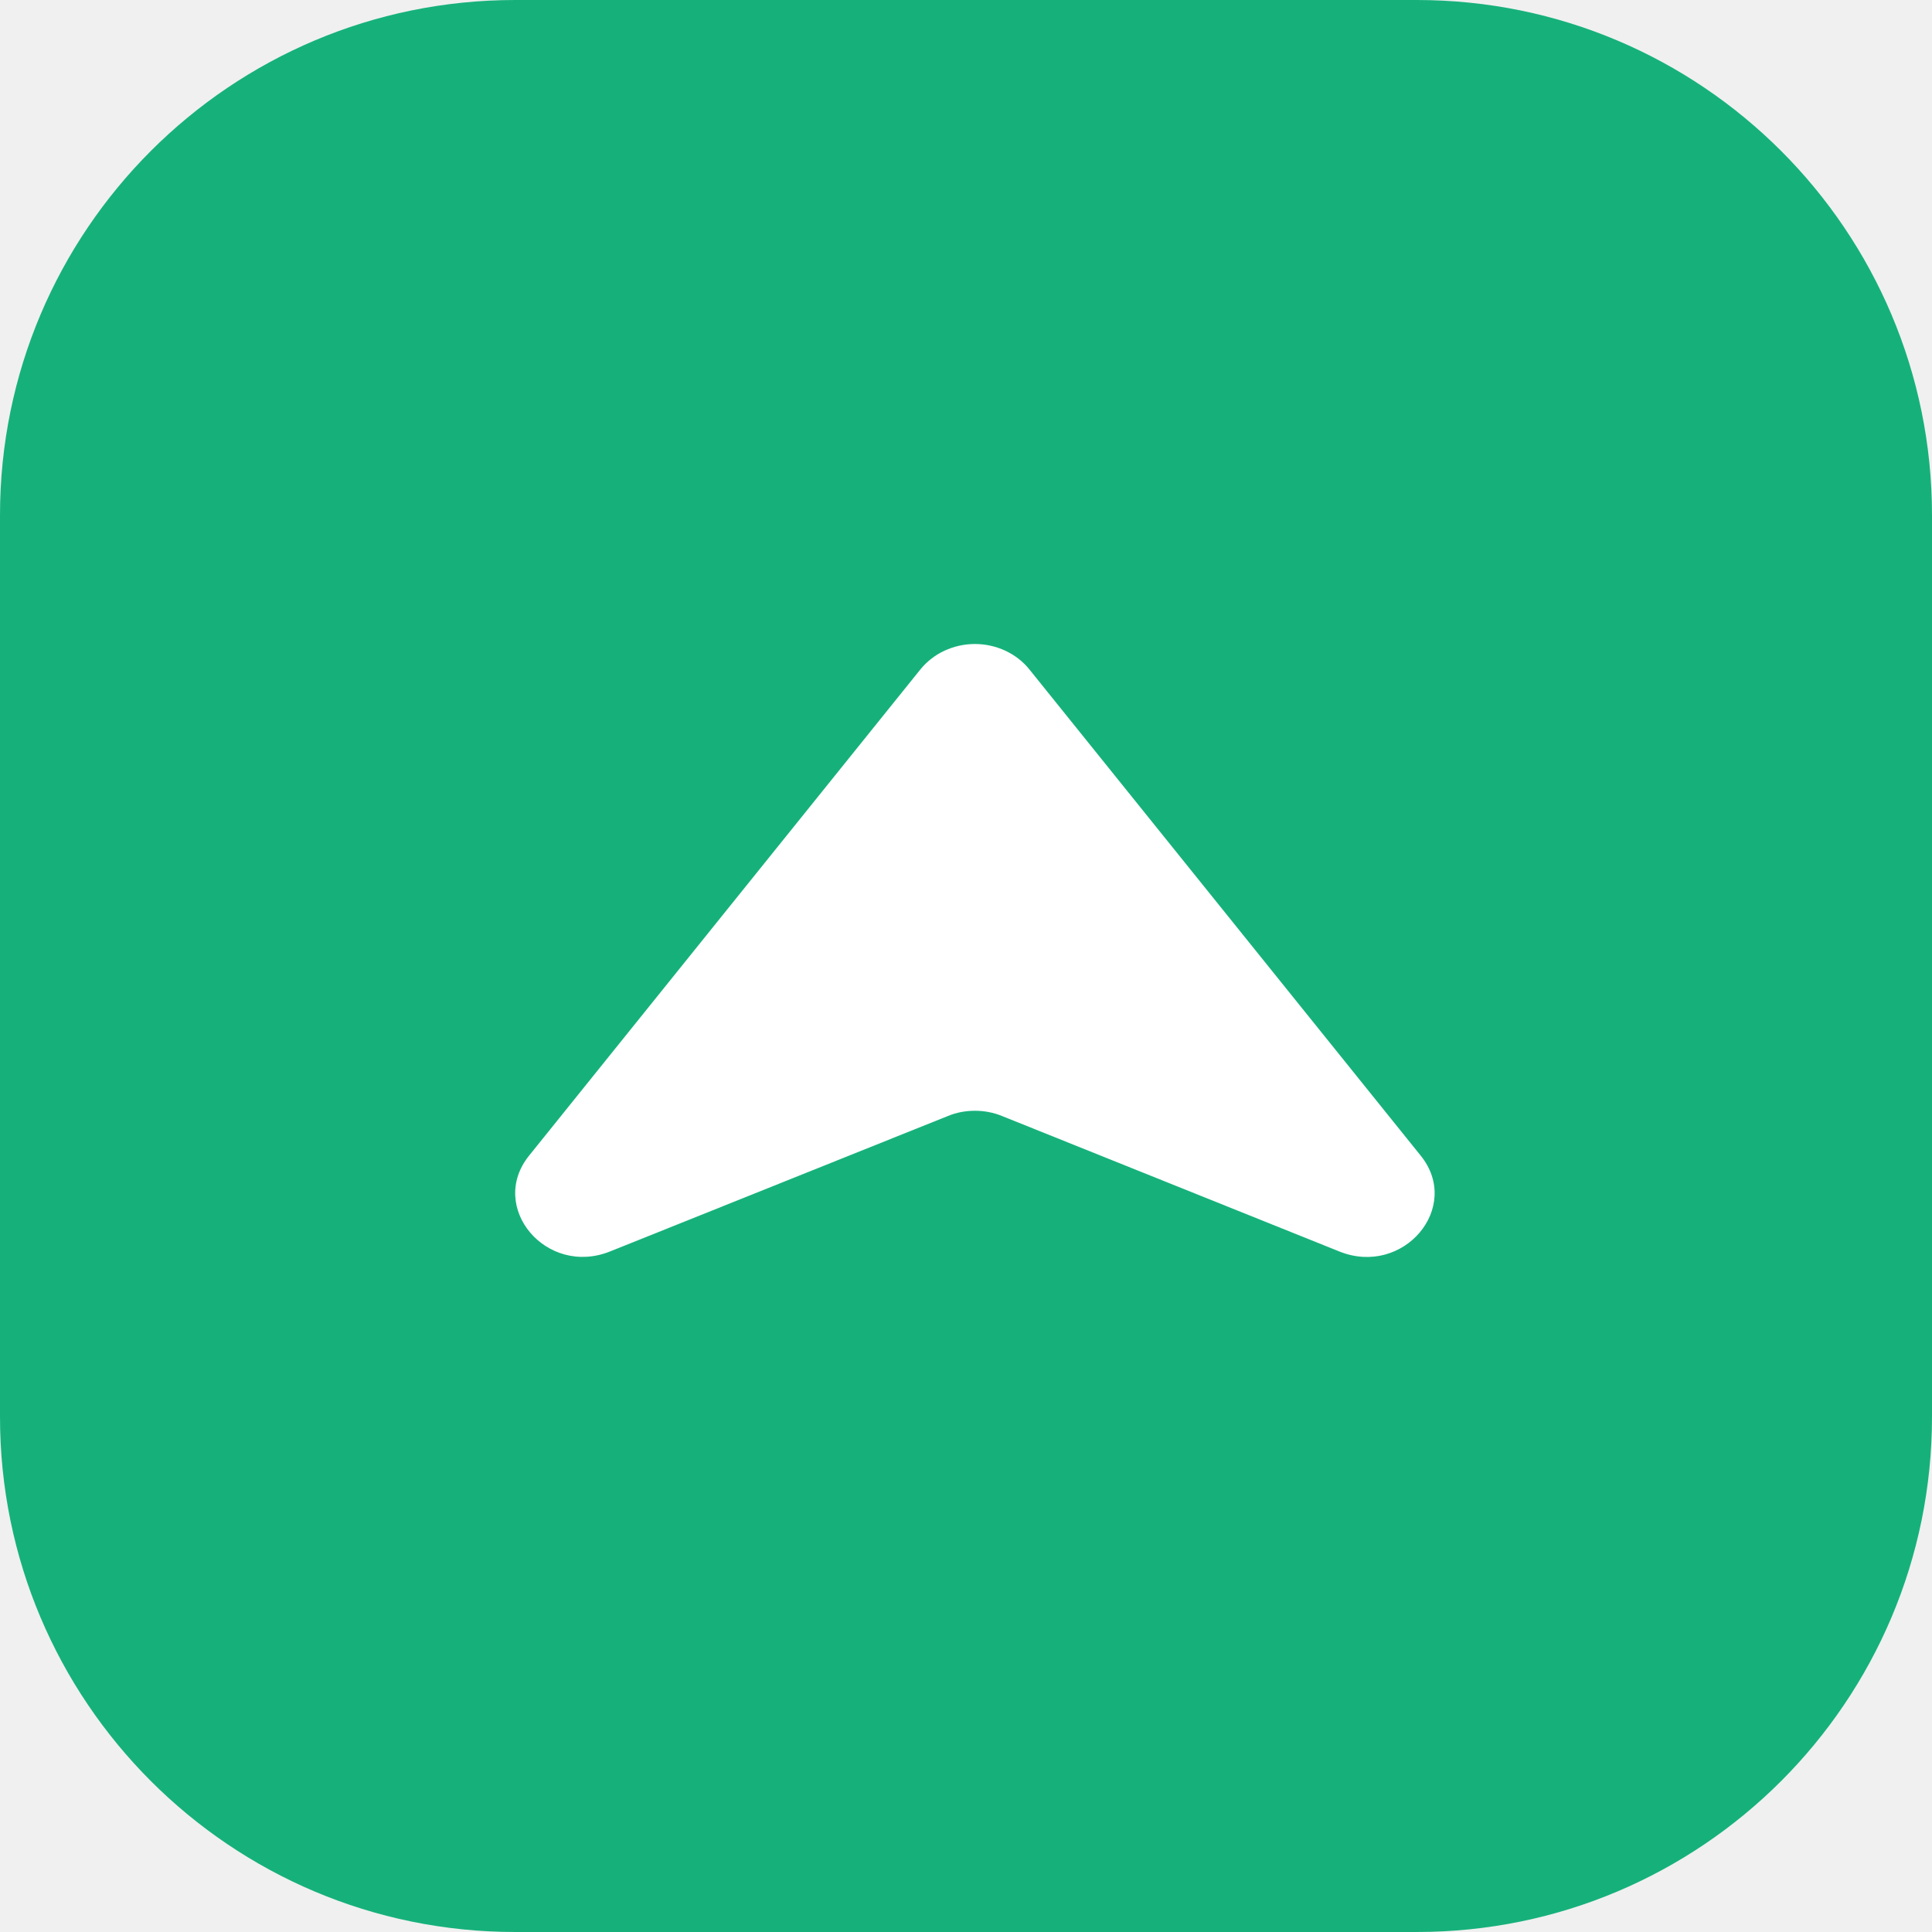
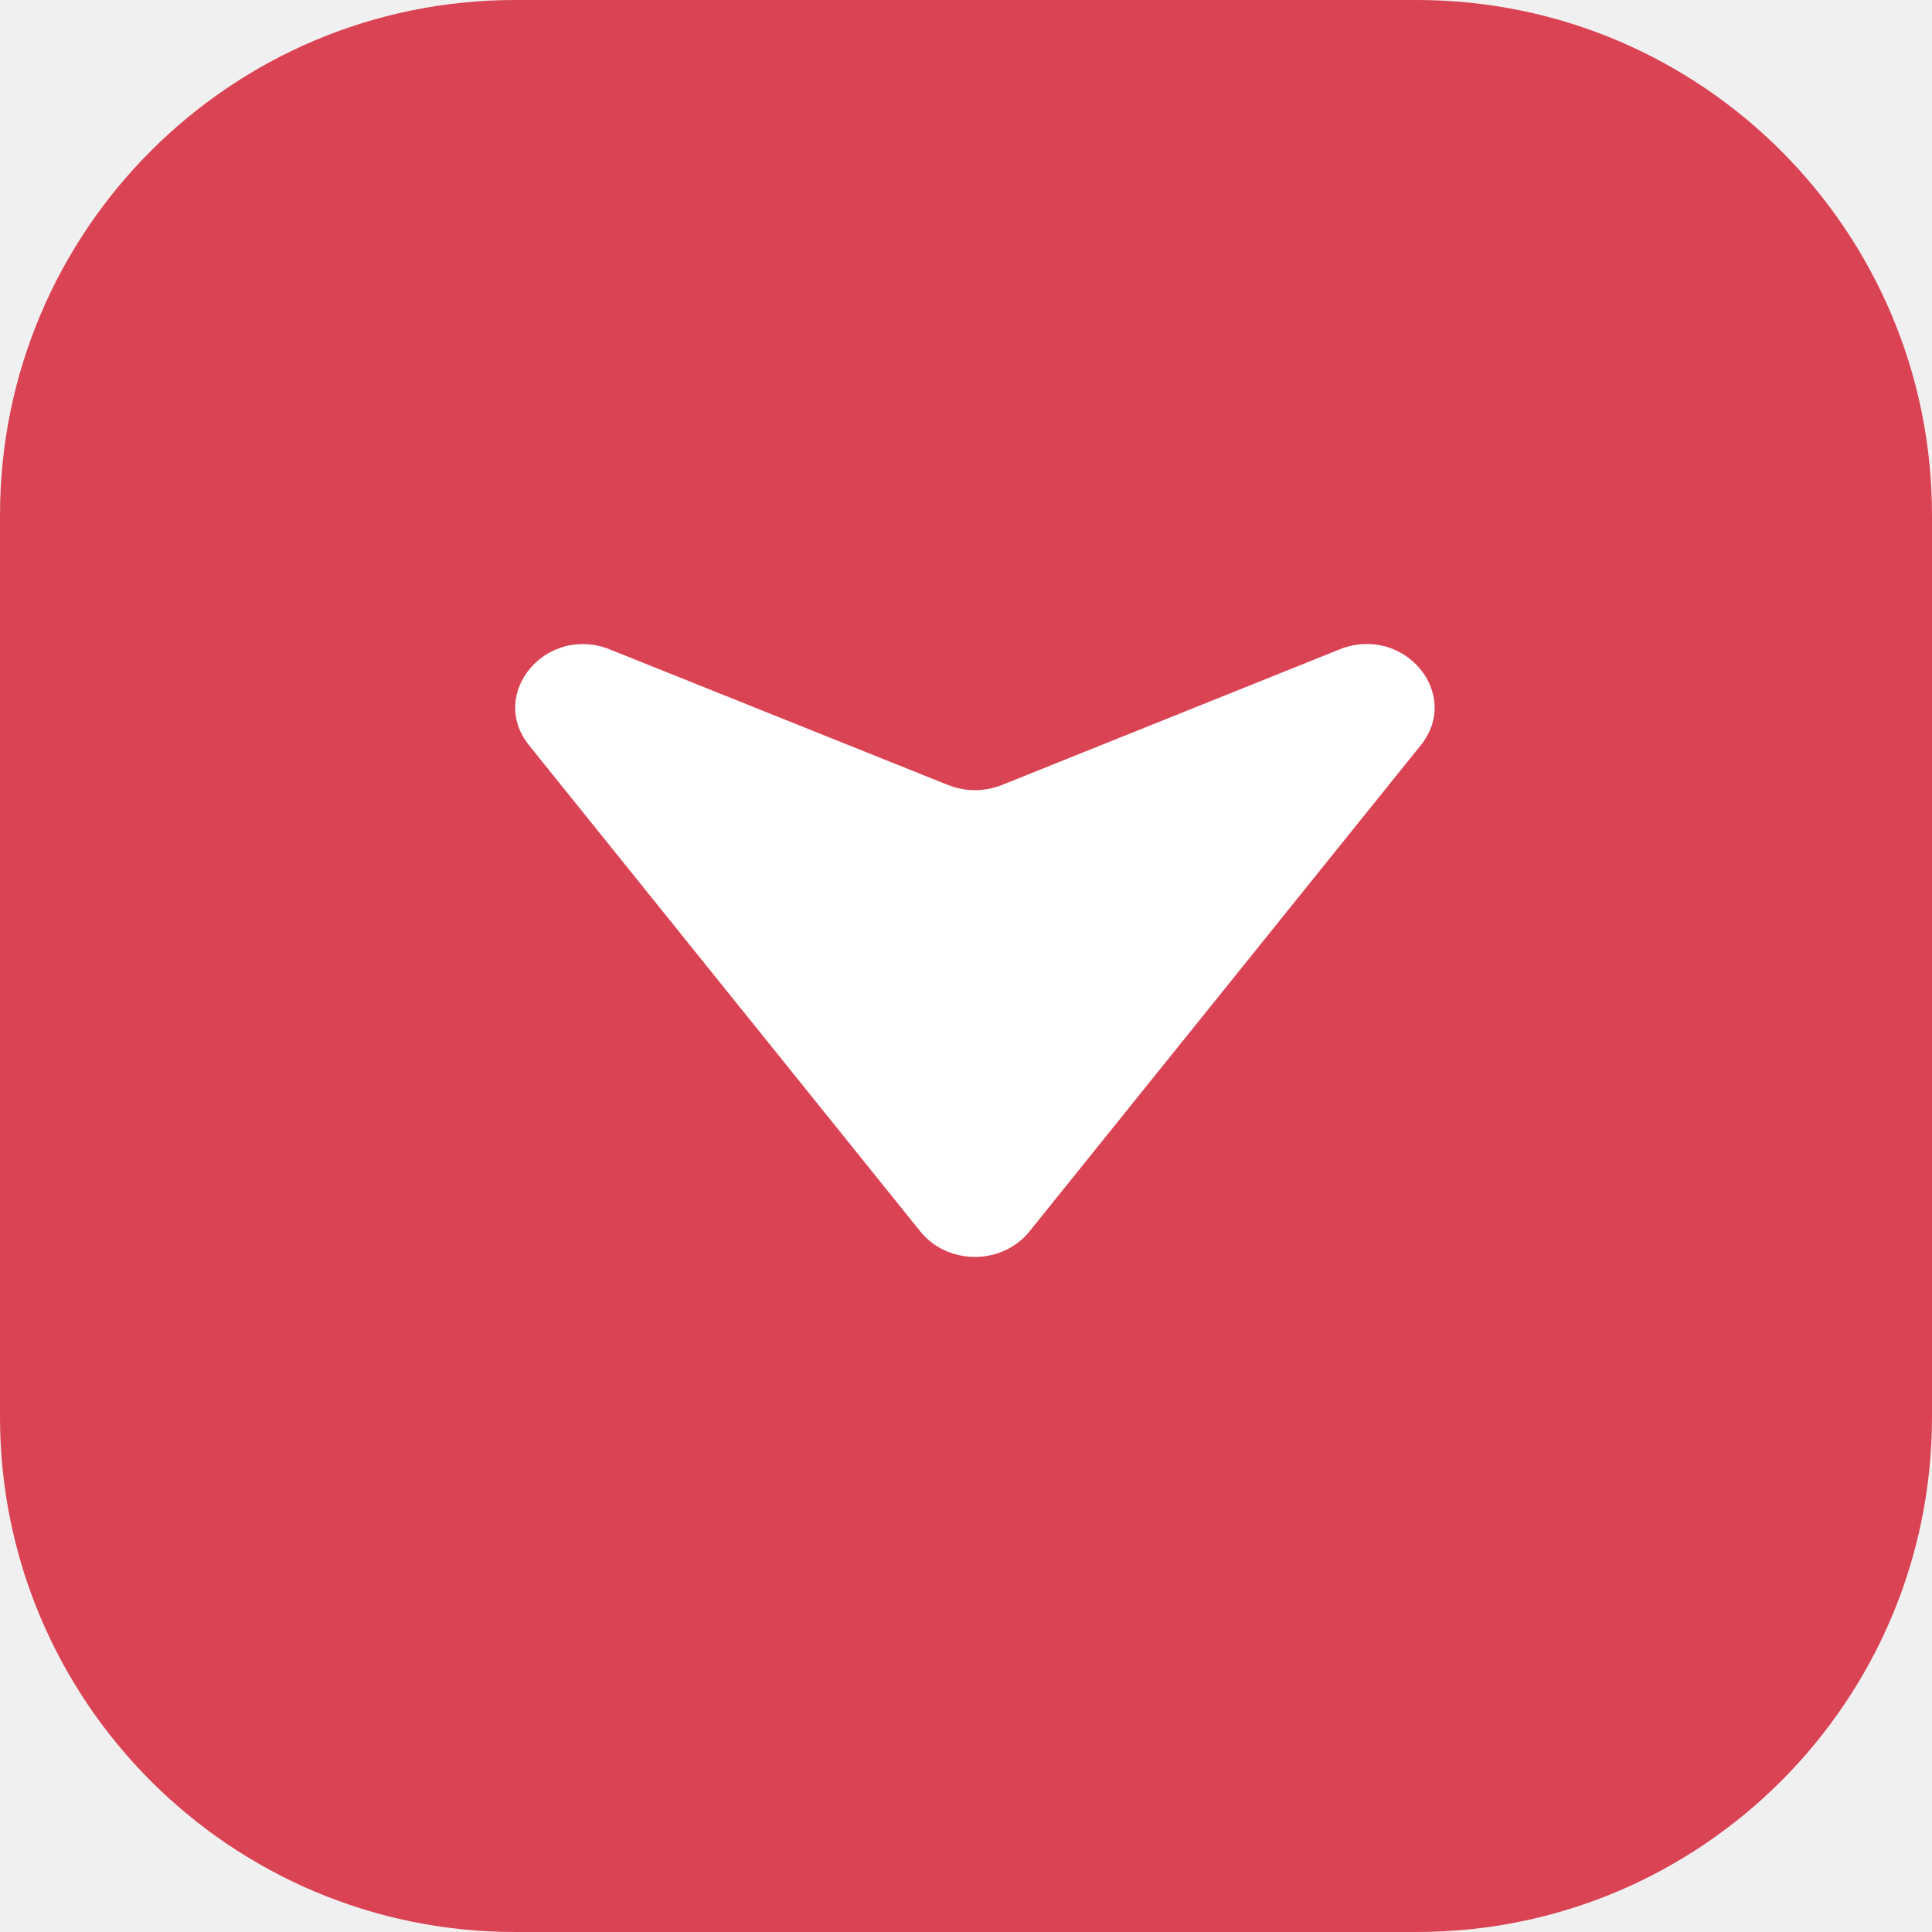
<svg xmlns="http://www.w3.org/2000/svg" width="15" height="15" viewBox="0 0 15 15" fill="none">
-   <rect width="15" height="15" rx="4" fill="#16B17B" />
-   <path d="M4.737 9.716C4.242 9.915 3.785 9.373 4.108 8.972L7.147 5.196C7.197 5.135 7.26 5.086 7.333 5.052C7.407 5.018 7.487 5 7.569 5C7.651 5 7.732 5.018 7.805 5.052C7.878 5.086 7.942 5.135 7.991 5.196L11.03 8.972C11.354 9.373 10.896 9.915 10.4 9.717L7.778 8.664C7.712 8.637 7.641 8.624 7.569 8.624C7.497 8.624 7.427 8.637 7.361 8.664L4.737 9.716Z" fill="white" />
+   <rect width="15" height="15" rx="4" fill="#DA4354" />
+   <path d="M4.737 5.043C4.242 4.844 3.785 5.385 4.108 5.787L7.147 9.563C7.197 9.624 7.26 9.673 7.333 9.707C7.407 9.741 7.487 9.759 7.569 9.759C7.651 9.759 7.732 9.741 7.805 9.707C7.878 9.673 7.942 9.624 7.991 9.563L11.03 5.787C11.354 5.385 10.896 4.844 10.4 5.042L7.778 6.095C7.712 6.121 7.641 6.135 7.569 6.135C7.497 6.135 7.427 6.121 7.361 6.095L4.737 5.043Z" fill="white" />
</svg>
